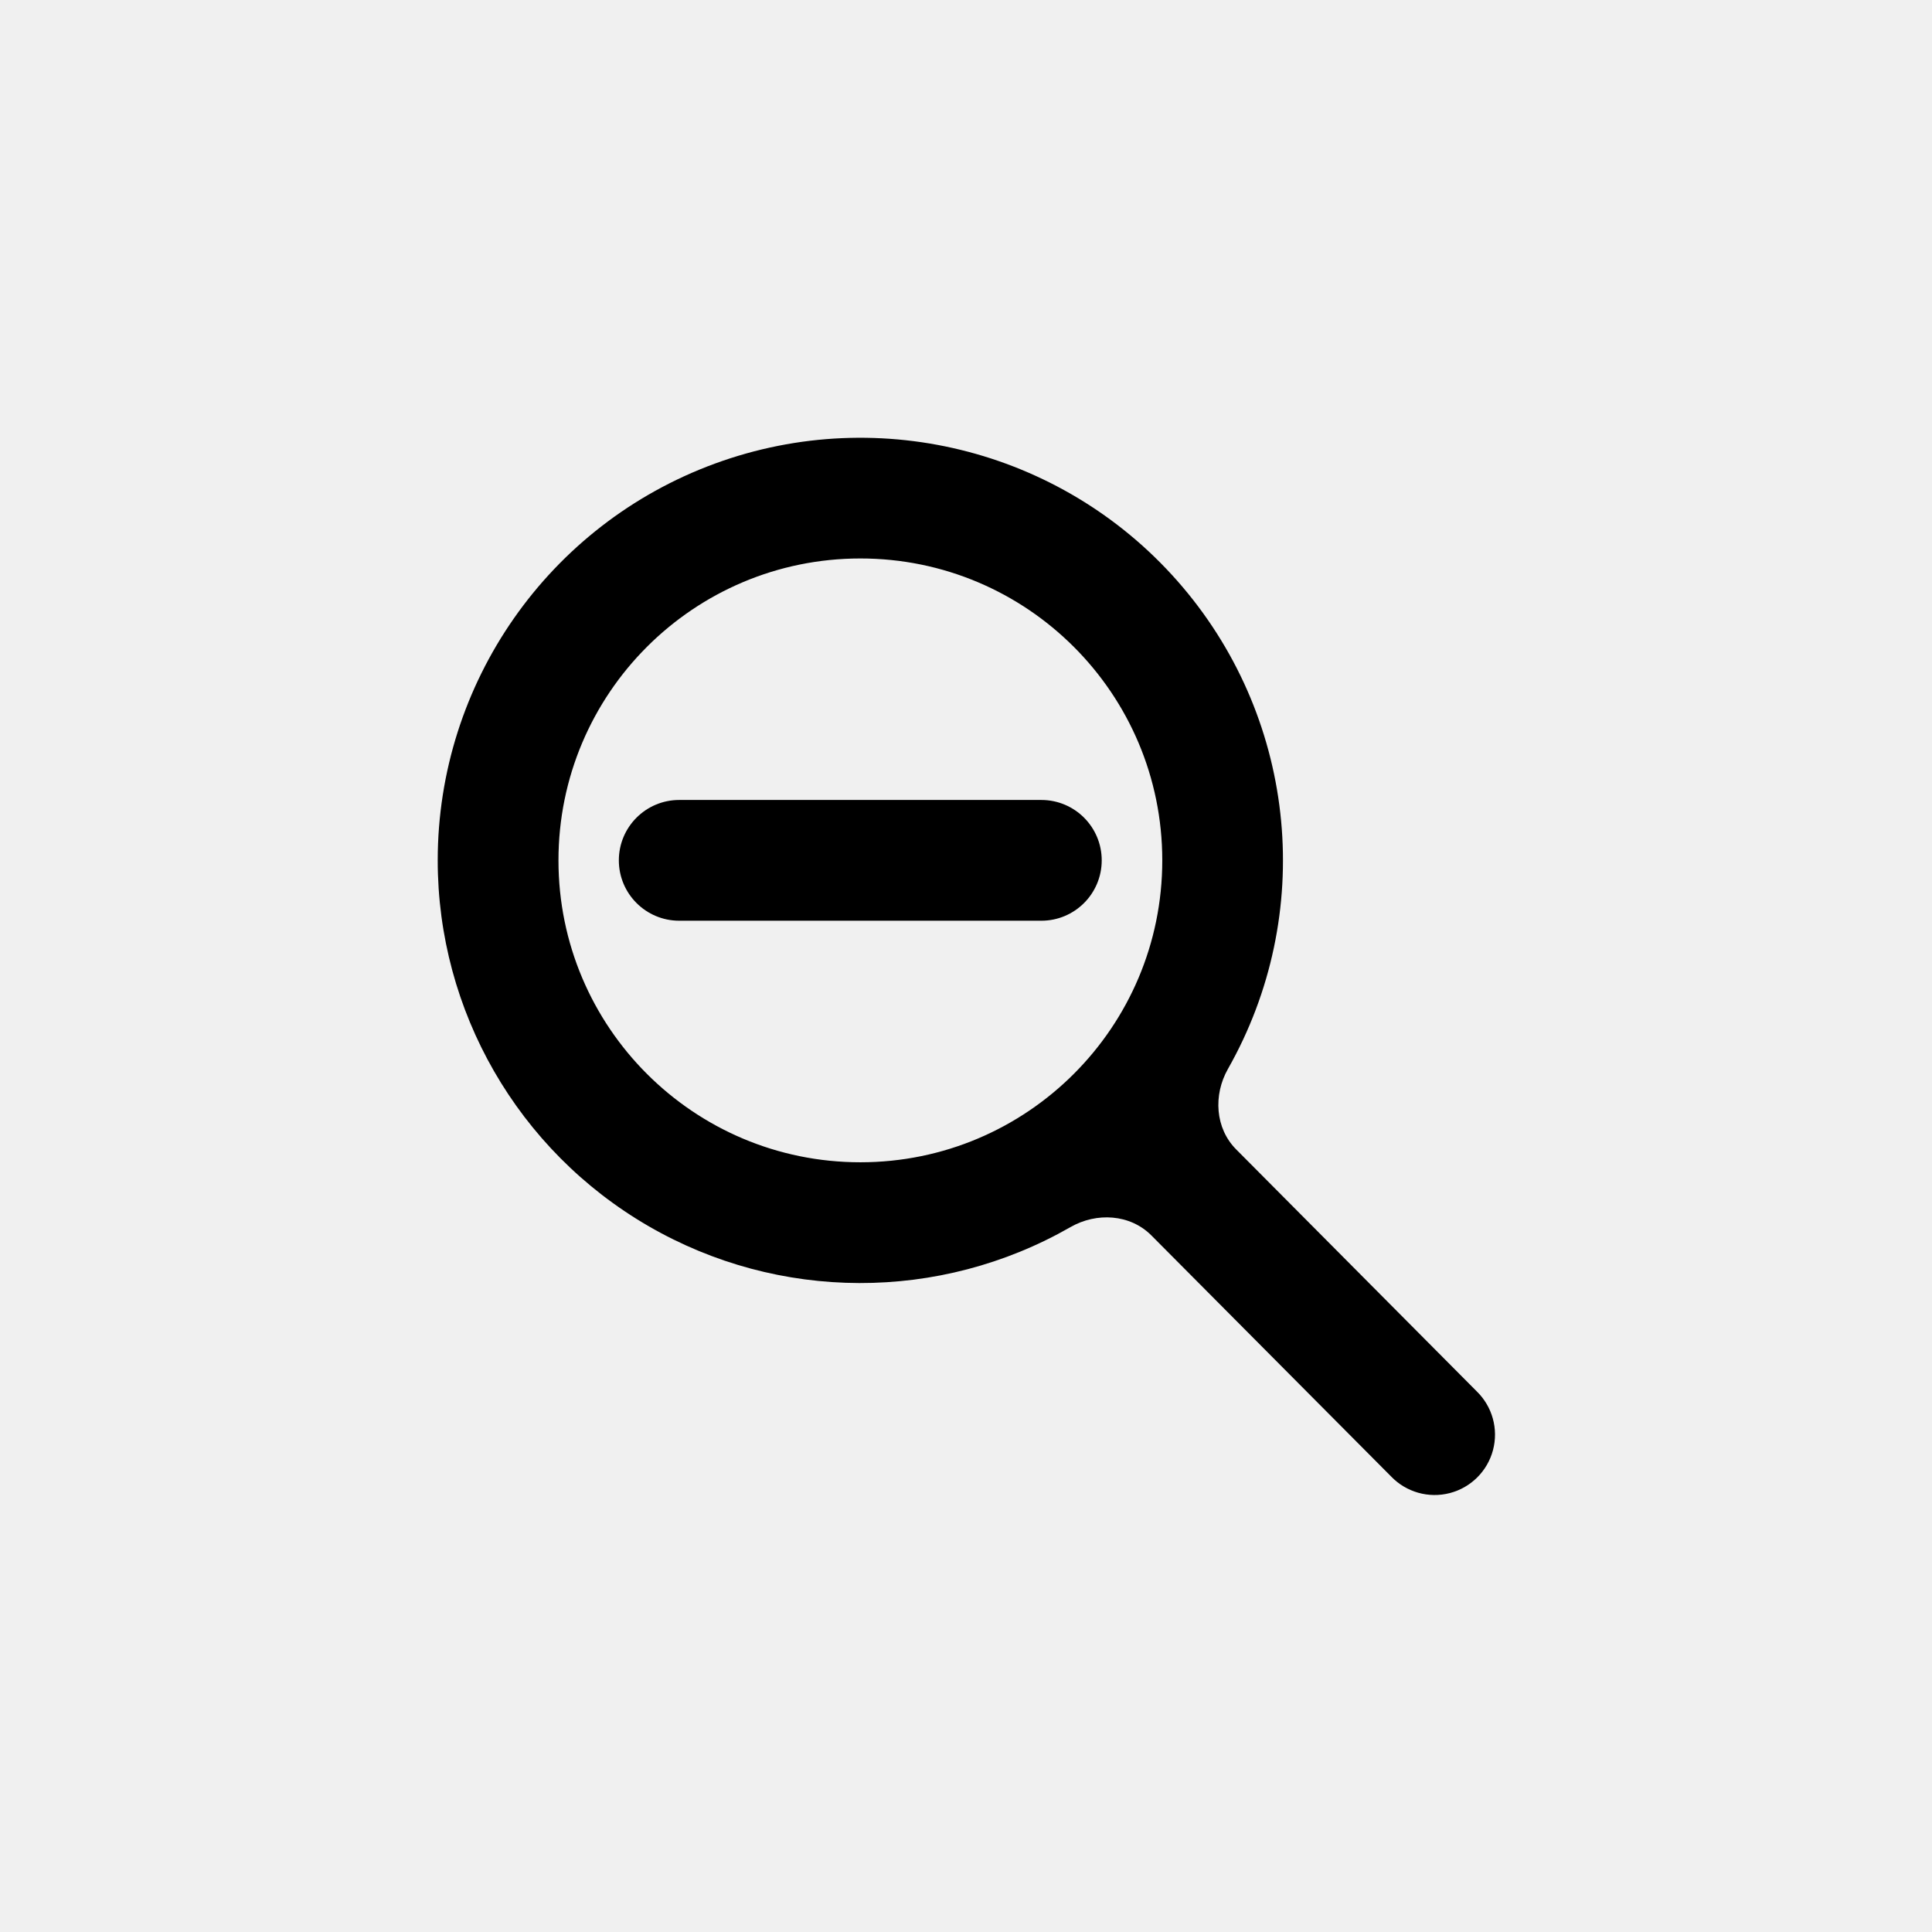
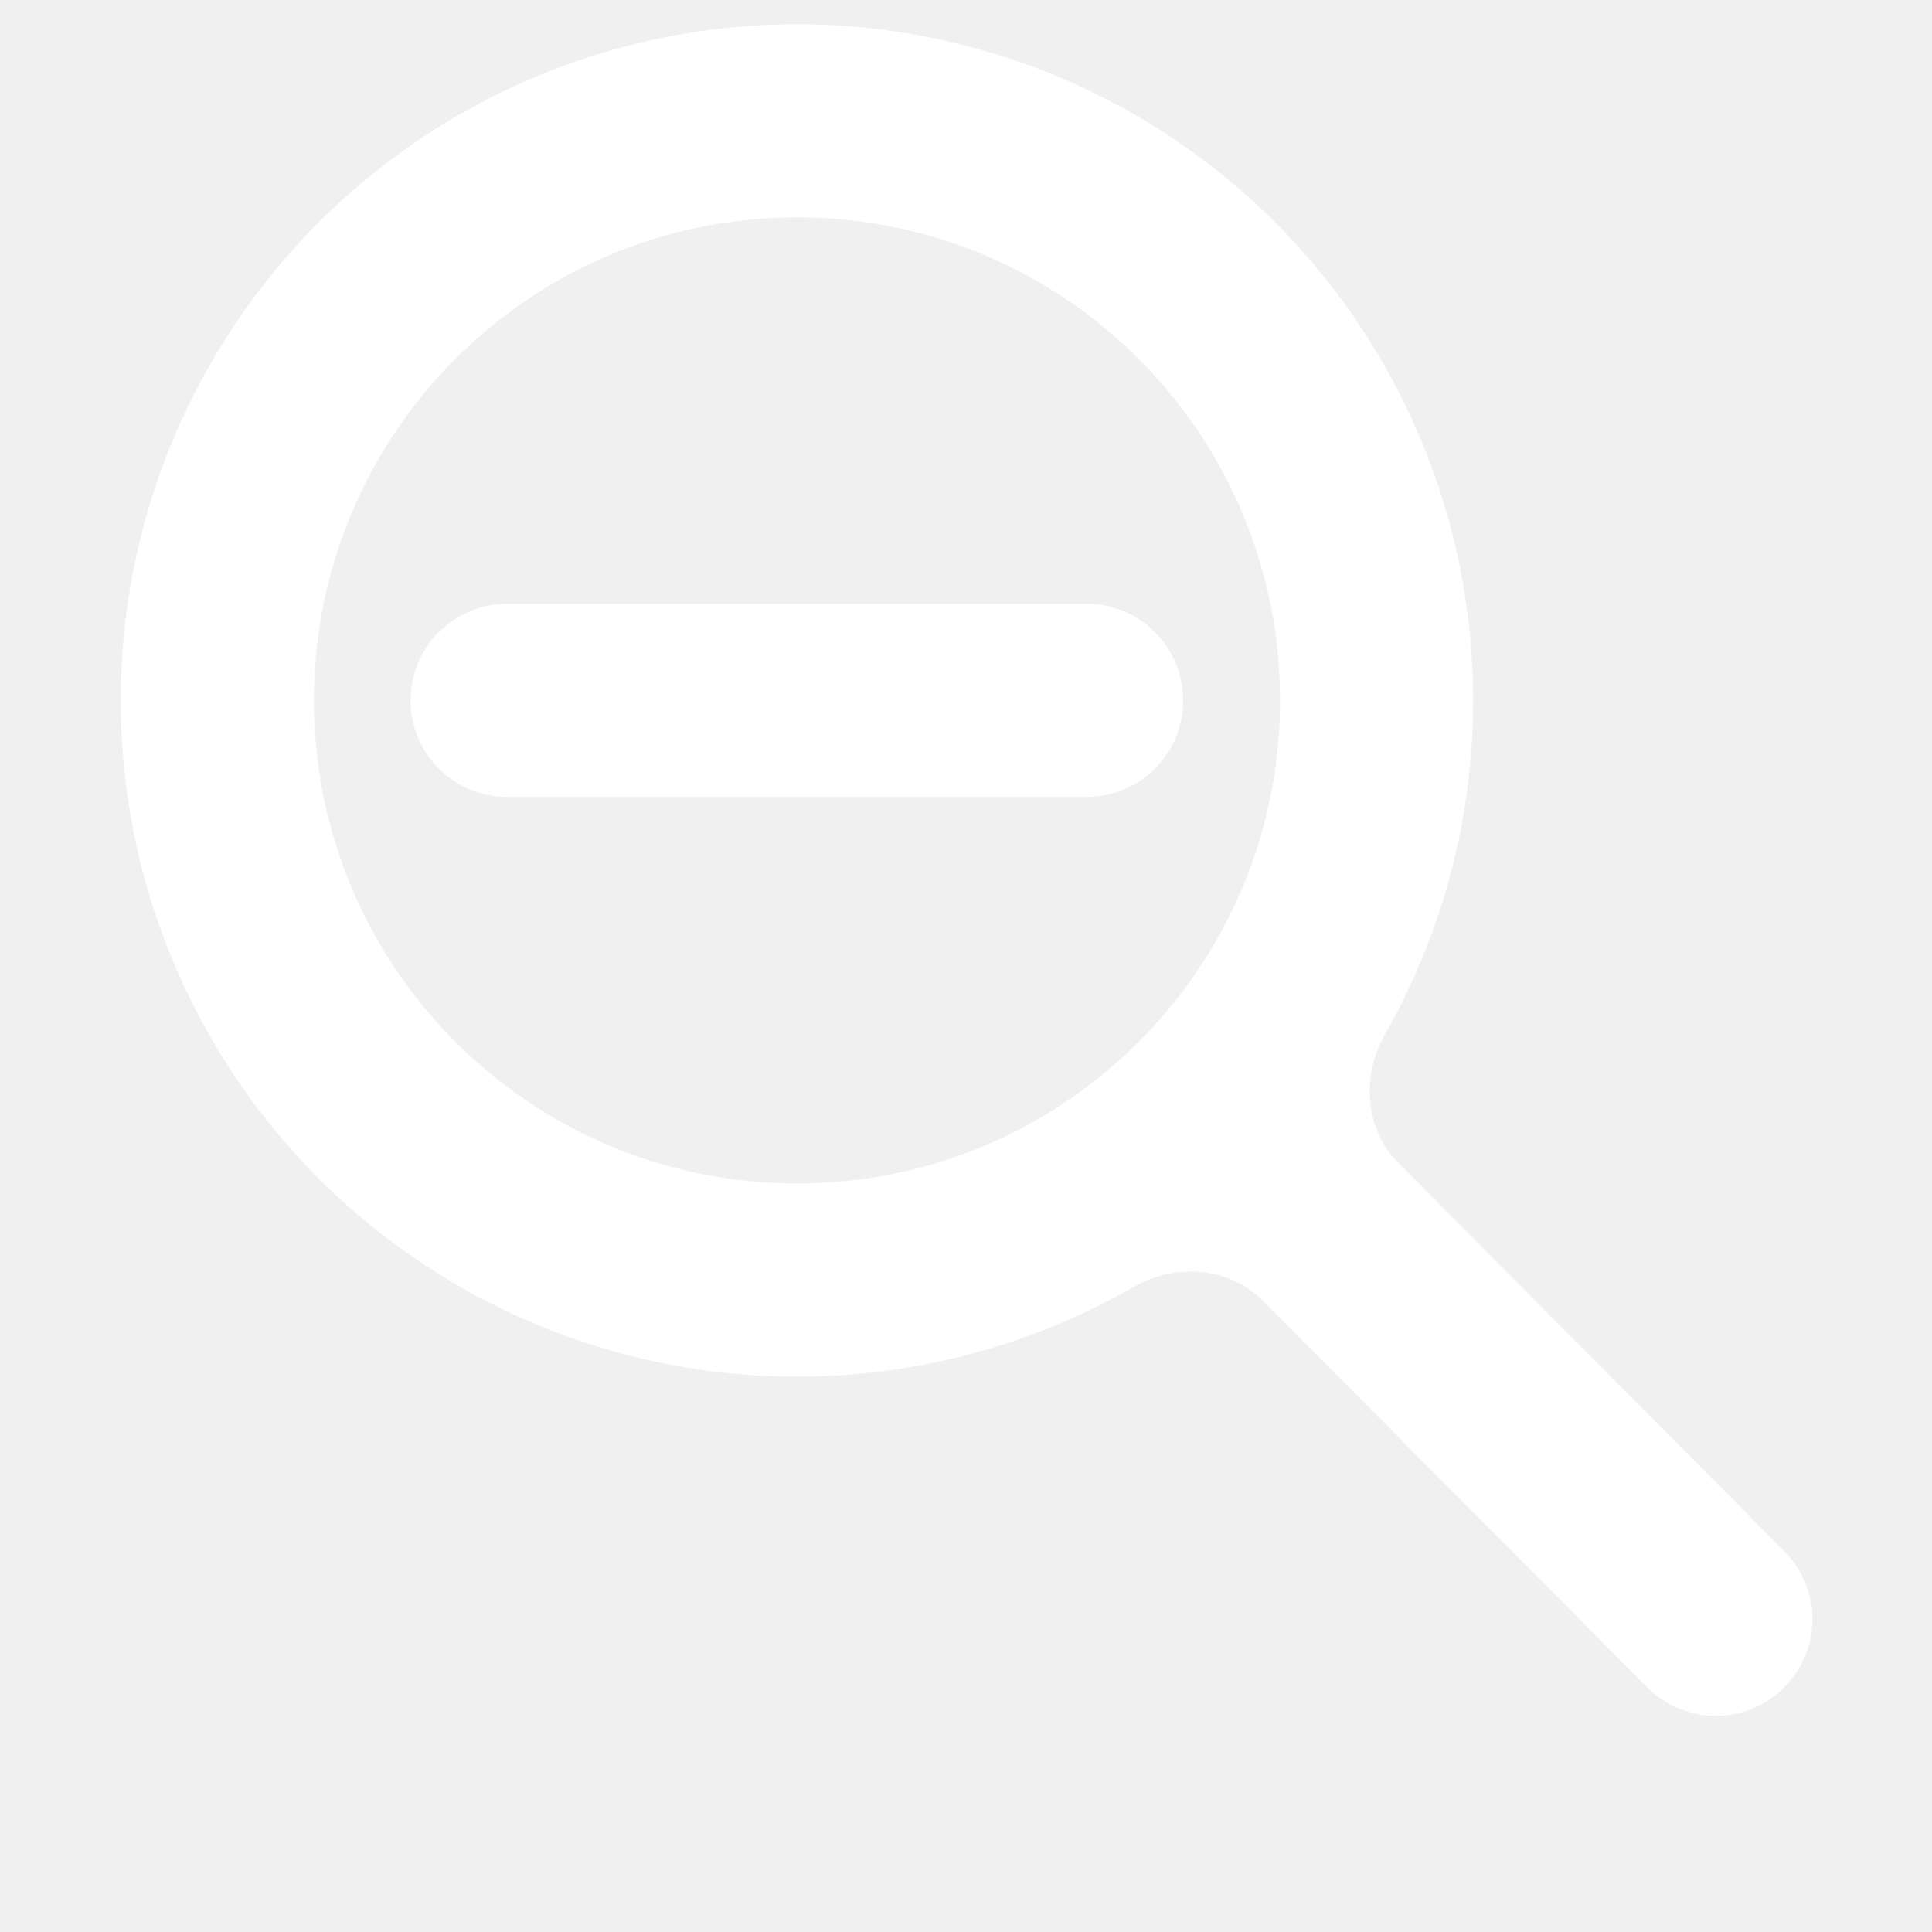
- <svg xmlns="http://www.w3.org/2000/svg" fill-rule="evenodd" clip-rule="evenodd" stroke-linejoin="round" stroke-miterlimit="1.414" aria-label="zoom-out" viewBox="0 0 32 32" preserveAspectRatio="xMidYMid meet" fill="currentColor" width="48" height="48" title="zoom-out">
+ <svg xmlns="http://www.w3.org/2000/svg" fill-rule="evenodd" clip-rule="evenodd" stroke-linejoin="round" stroke-miterlimit="1.414" aria-label="zoom-out" viewBox="6 8 20 18" preserveAspectRatio="xMidYMid meet" fill="#fff" width="20" height="20" title="zoom-out">
  <g>
    <path fill-rule="evenodd" clip-rule="evenodd" d="M14.25 9.25a5 5 0 1 0 .001 10.001A5 5 0 0 0 14.25 9.25zm-7 5a7 7 0 1 1 13.088 3.456c-.244.431-.212.981.137 1.332l3.984 4.007a1 1 0 1 1-1.418 1.41l-3.97-3.992c-.352-.354-.908-.387-1.341-.138A7 7 0 0 1 7.25 14.25z" />
    <path d="M17.249 13.25H11.25a1 1 0 1 0 0 2h5.998a1 1 0 1 0 0-2z" />
  </g>
</svg>
